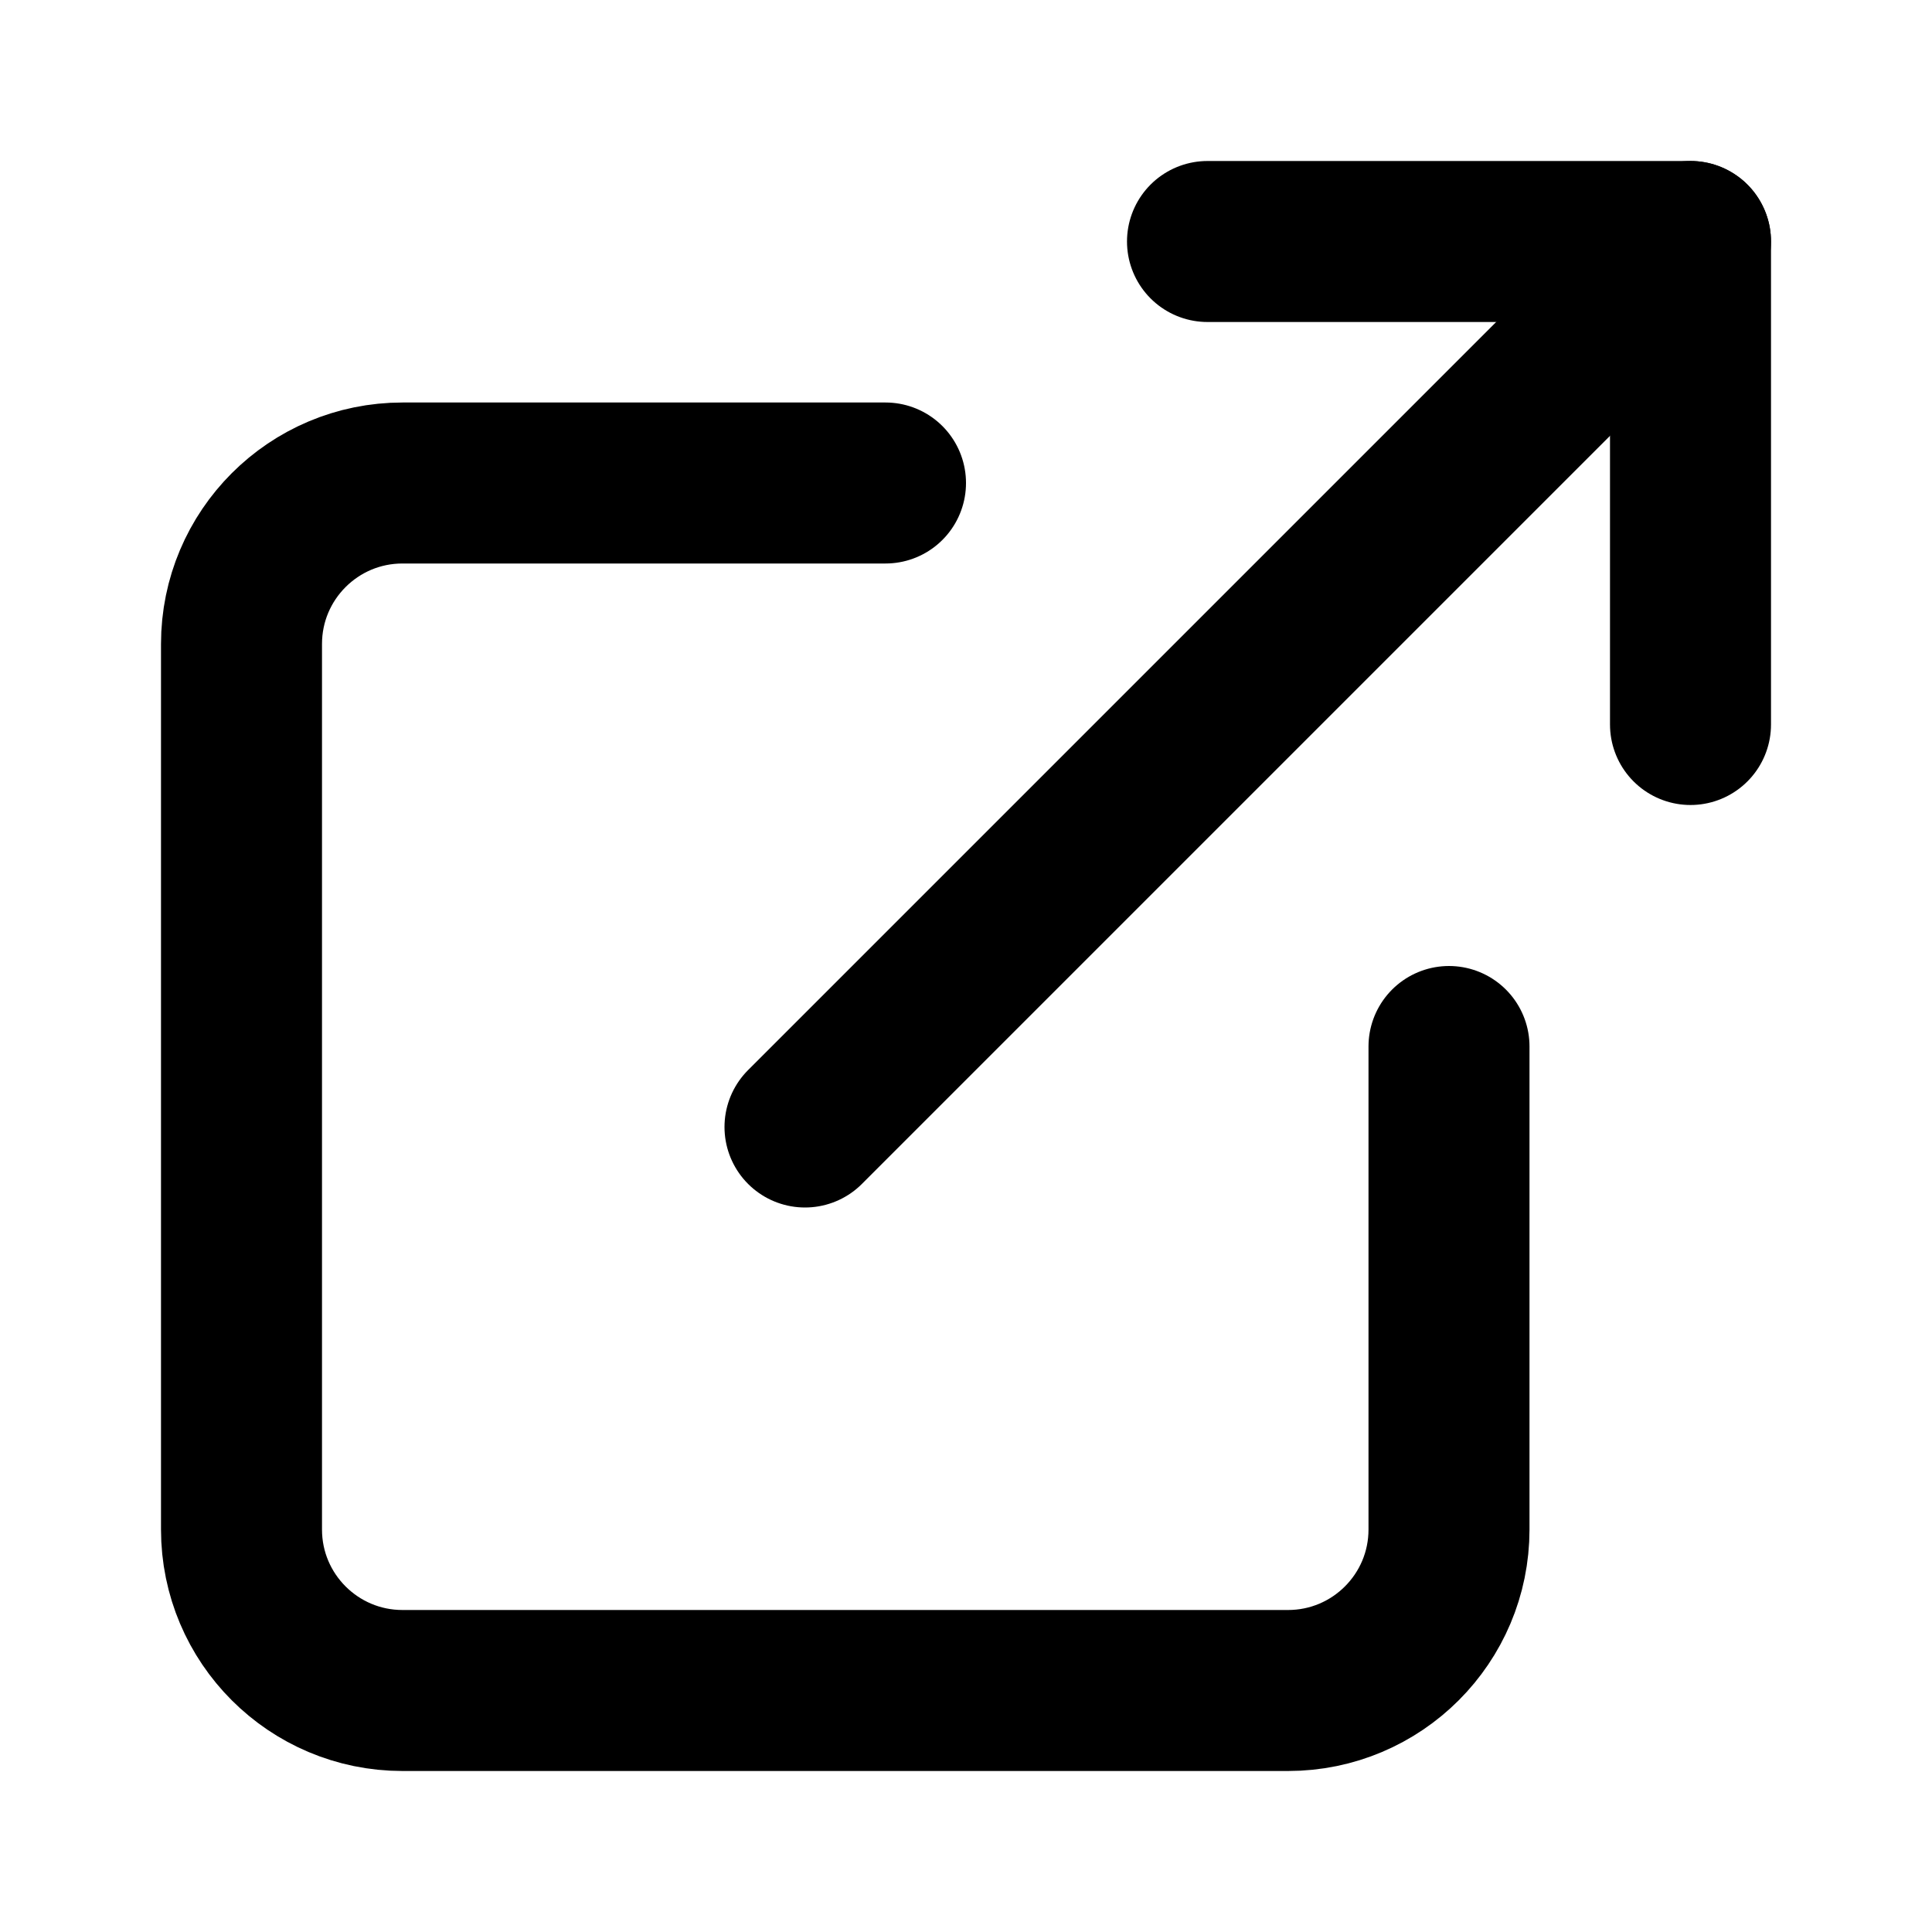
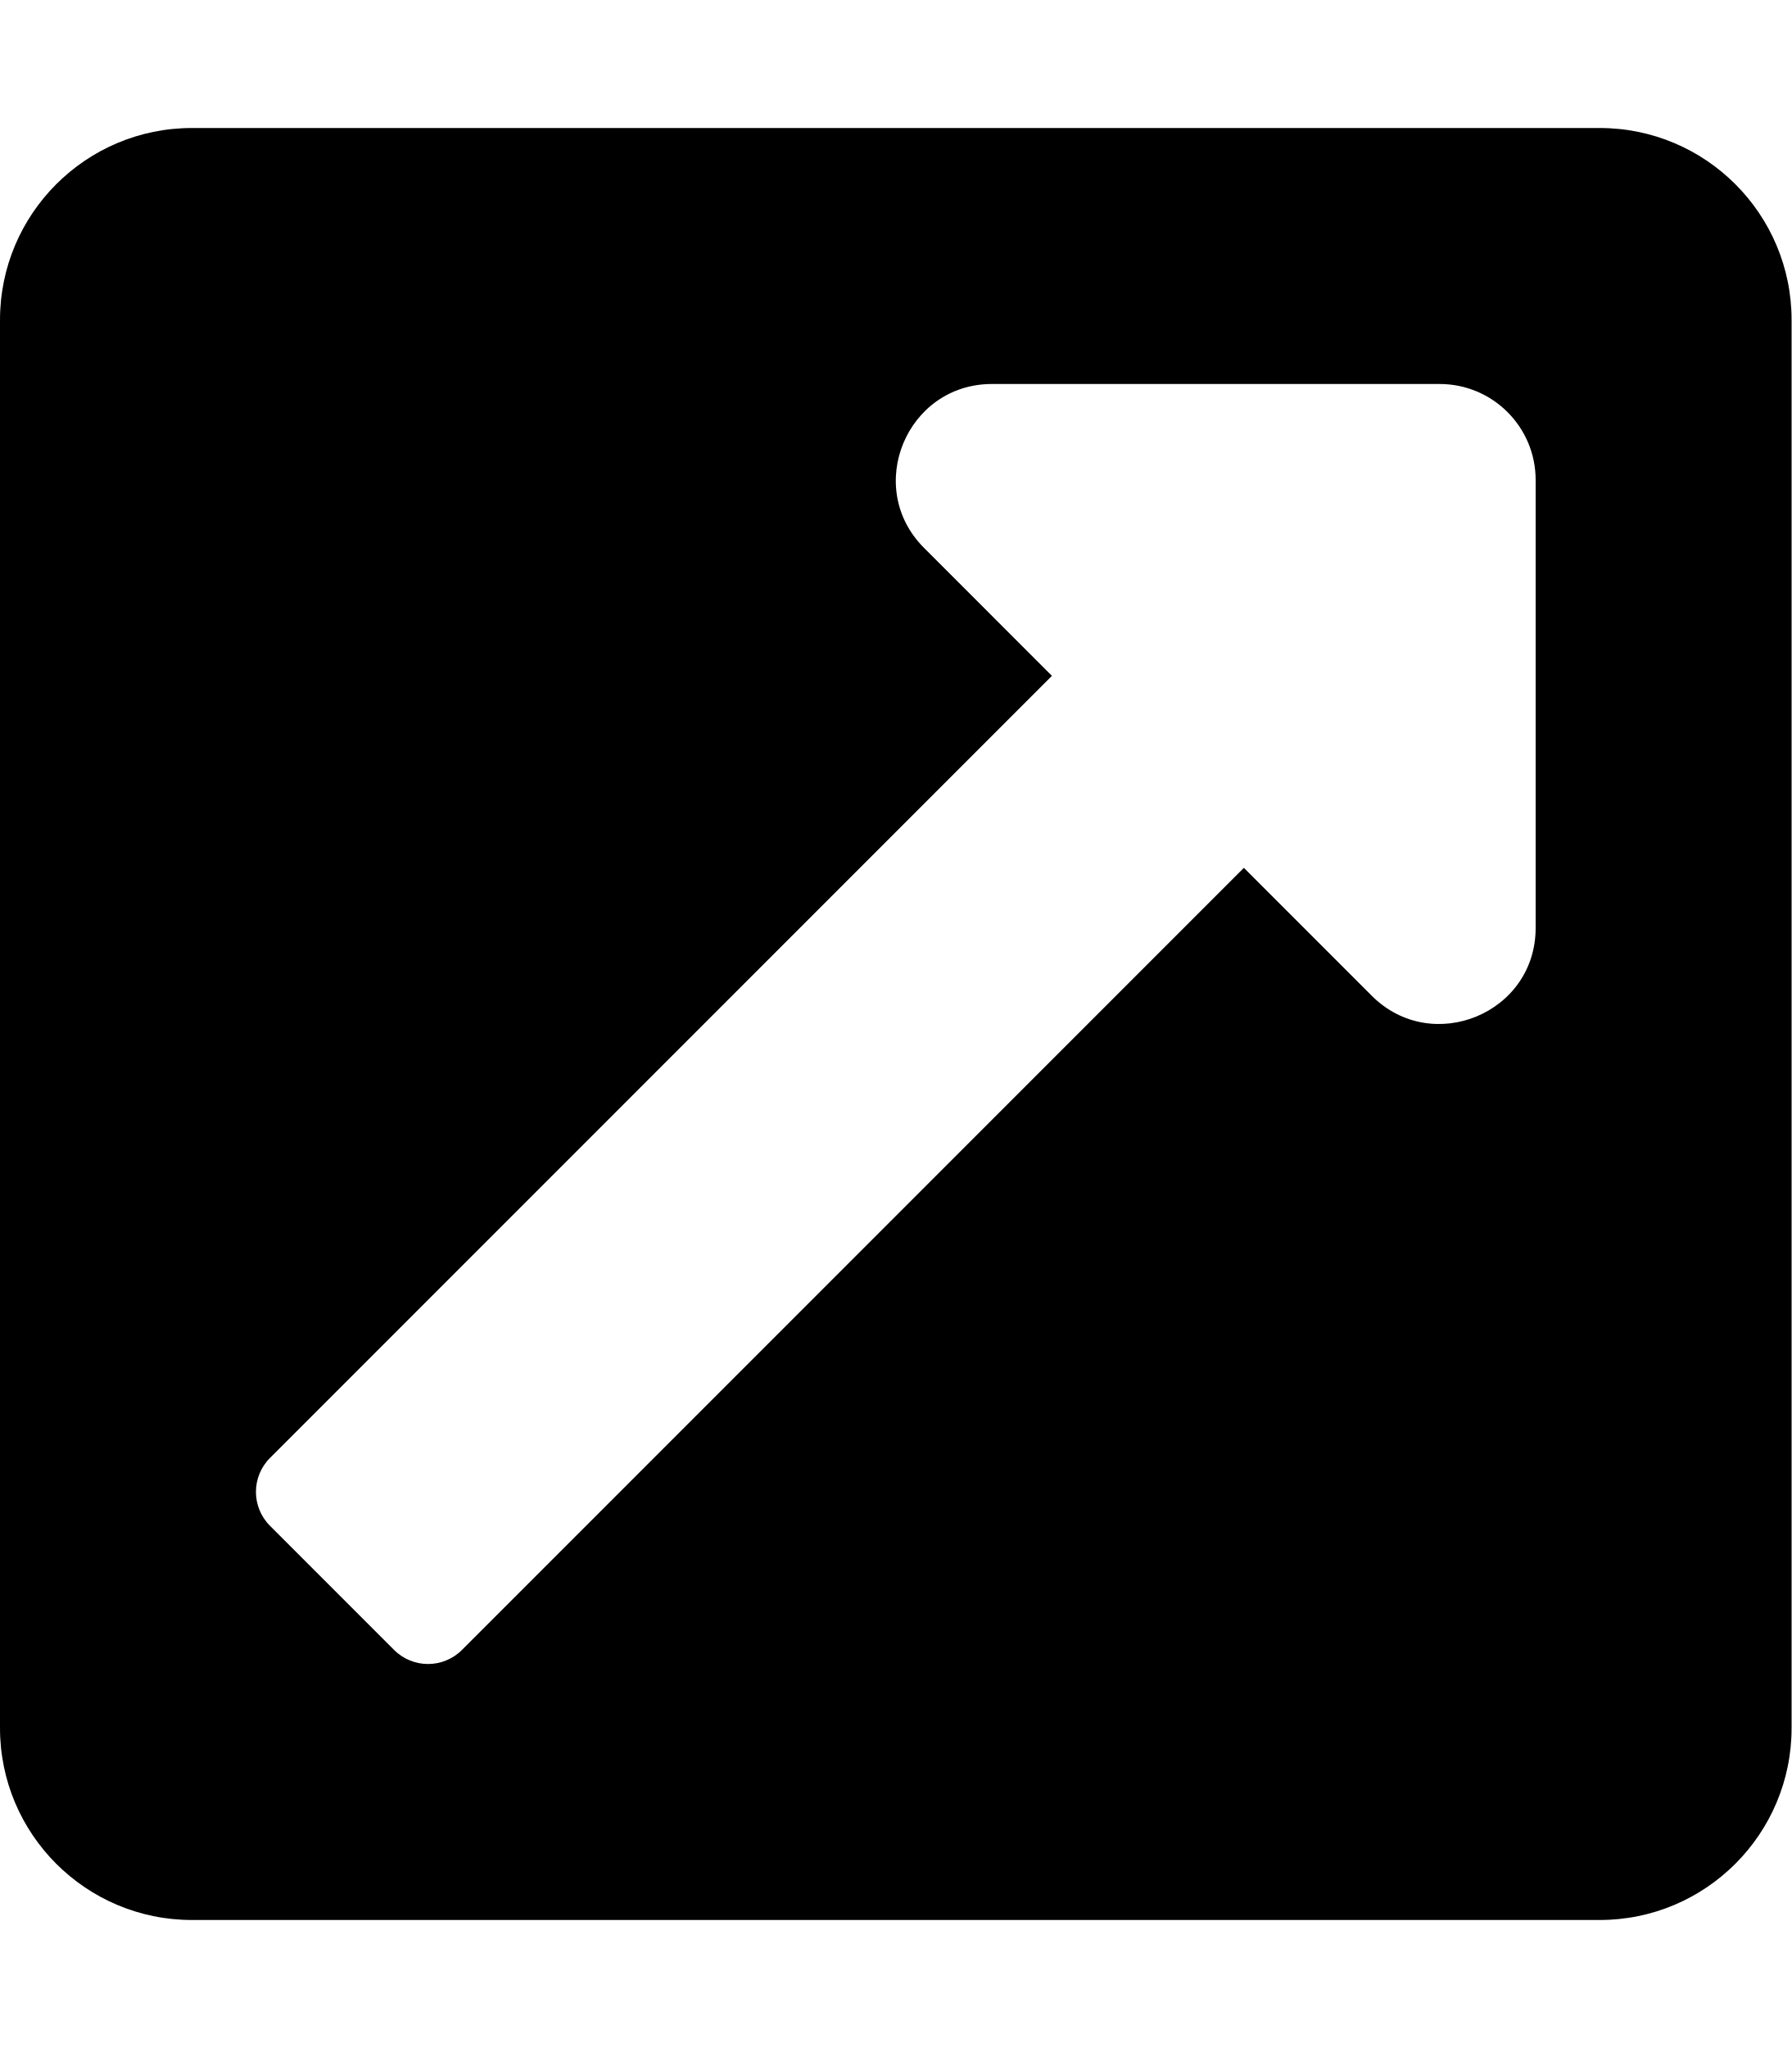
- <svg xmlns="http://www.w3.org/2000/svg" fill="none" height="24" stroke="currentColor" stroke-linecap="round" stroke-linejoin="round" stroke-width="2" viewBox="0 0 24 24" width="24">
-   <path d="M18 13v6a2 2 0 0 1-2 2H5a2 2 0 0 1-2-2V8a2 2 0 0 1 2-2h6" />
-   <polyline points="15 3 21 3 21 9" />
-   <line x1="10" x2="21" y1="14" y2="3" />
+ <svg xmlns="http://www.w3.org/2000/svg" viewBox="0 0 448 512">
+   <path d="M448 80v352c0 26.51-21.49 48-48 48H48c-26.51 0-48-21.49-48-48V80c0-26.51 21.49-48 48-48h352c26.51 0 48 21.49 48 48zm-88 16H248.029c-21.313 0-32.08 25.861-16.971 40.971l31.984 31.987L67.515 364.485c-4.686 4.686-4.686 12.284 0 16.971l31.029 31.029c4.687 4.686 12.285 4.686 16.971 0l195.526-195.526 31.988 31.991C358.058 263.977 384 253.425 384 231.979V120c0-13.255-10.745-24-24-24z" />
</svg>
